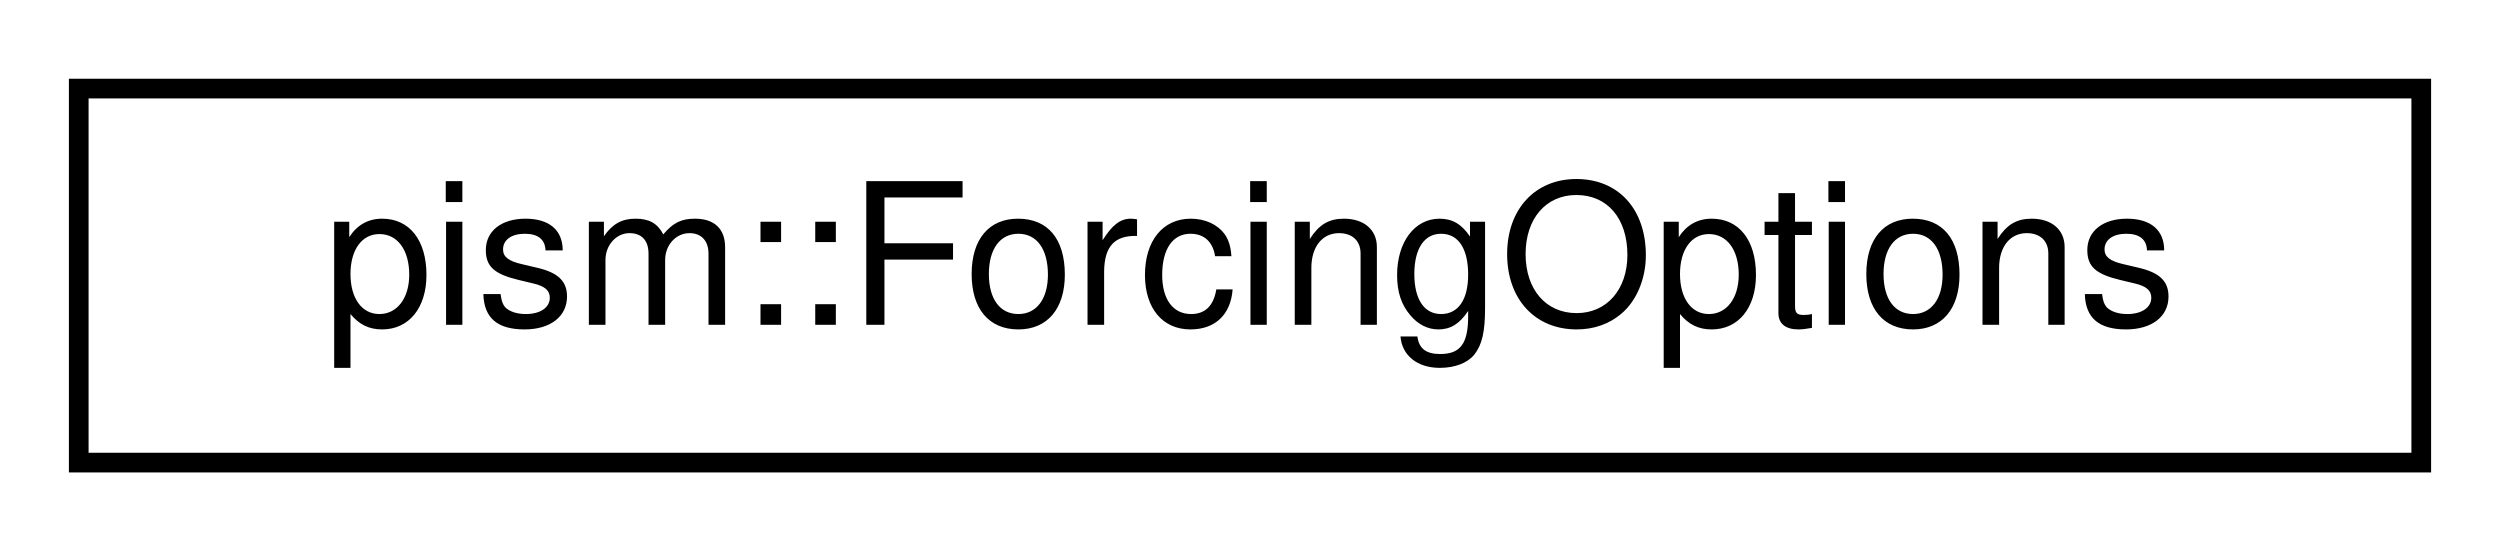
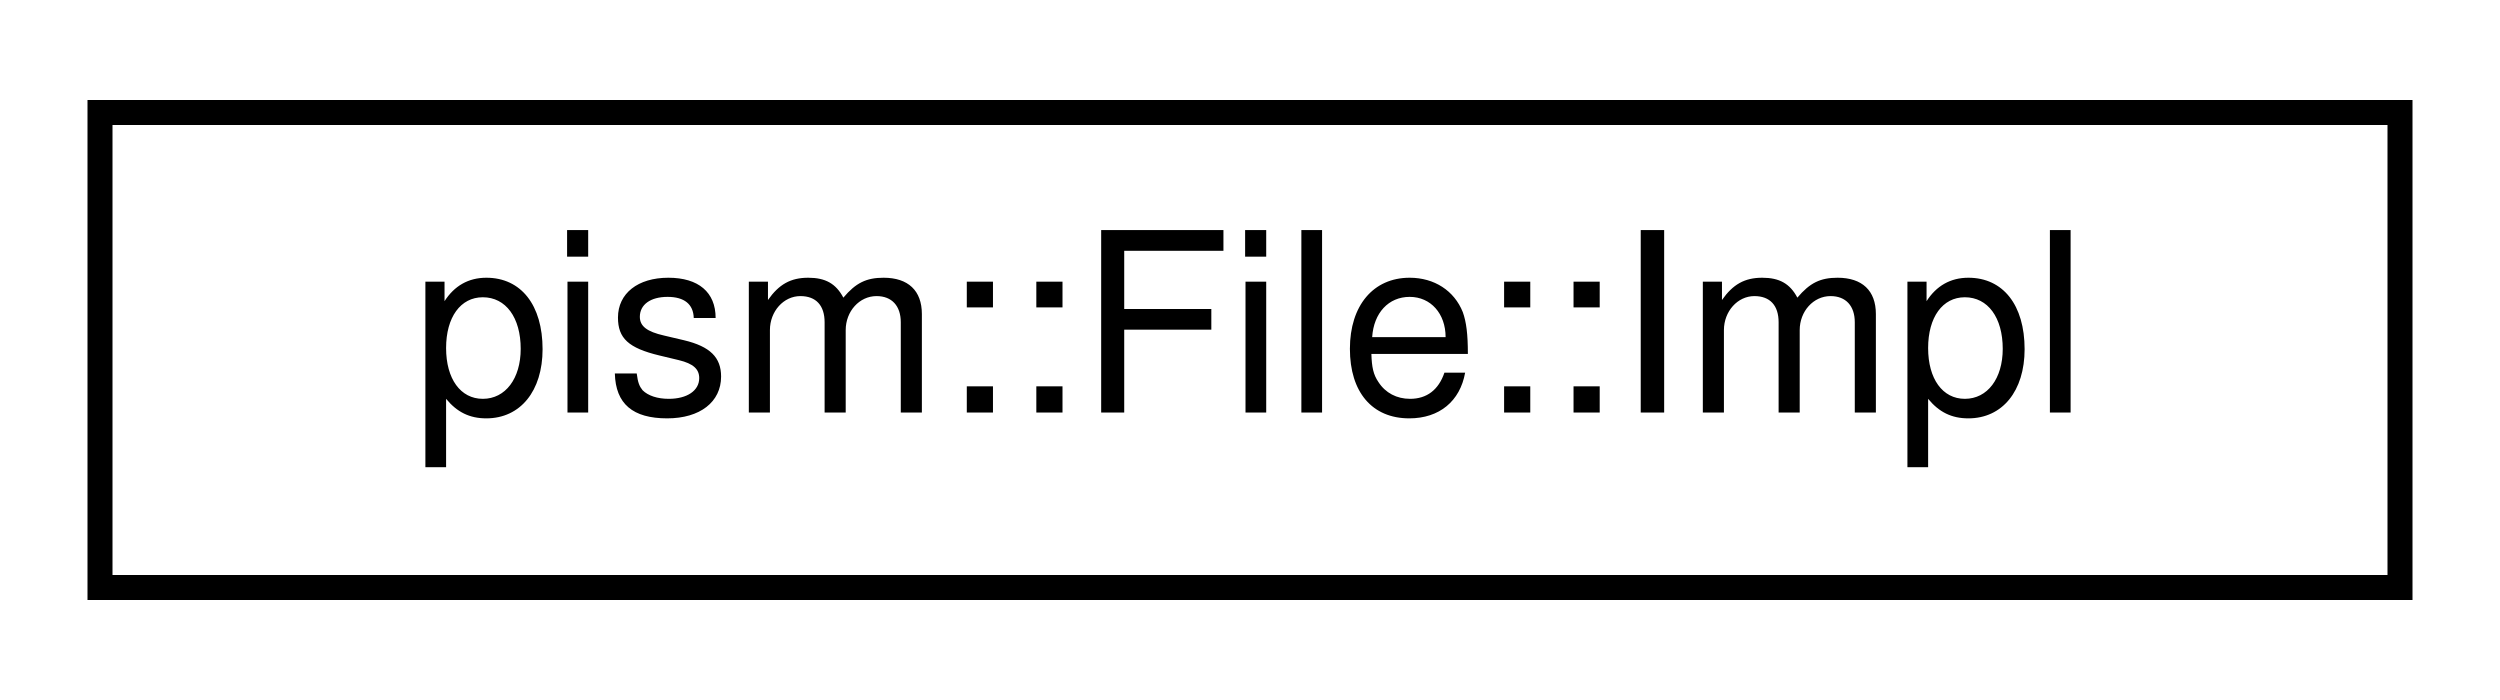
- <svg xmlns="http://www.w3.org/2000/svg" xmlns:xlink="http://www.w3.org/1999/xlink" width="127pt" height="28pt" viewBox="0.00 0.00 127.00 28.00">
+ <svg xmlns="http://www.w3.org/2000/svg" xmlns:xlink="http://www.w3.org/1999/xlink" width="100pt" height="28pt" viewBox="0.00 0.00 100.00 28.00">
  <g id="graph0" class="graph" transform="scale(1 1) rotate(0) translate(4 24)">
    <g id="node1" class="node">
      <g id="a_node1">
-         <a xlink:href="structpism_1_1ForcingOptions.html" target="_top" xlink:title=" ">
-           <polygon fill="none" stroke="black" points="0,-0.5 0,-19.5 119,-19.5 119,-0.5 0,-0.5" />
-           <text text-anchor="middle" x="59.5" y="-7.5" font-family="Helvetica,sans-Serif" font-size="10.00">pism::ForcingOptions</text>
+         <a xlink:href="structpism_1_1File_1_1Impl.html" target="_top" xlink:title=" ">
+           <polygon fill="none" stroke="black" points="0,-0.5 0,-19.5 92,-19.5 92,-0.5 0,-0.5" />
+           <text text-anchor="middle" x="46" y="-7.5" font-family="Helvetica,sans-Serif" font-size="10.00">pism::File::Impl</text>
        </a>
      </g>
    </g>
  </g>
</svg>
